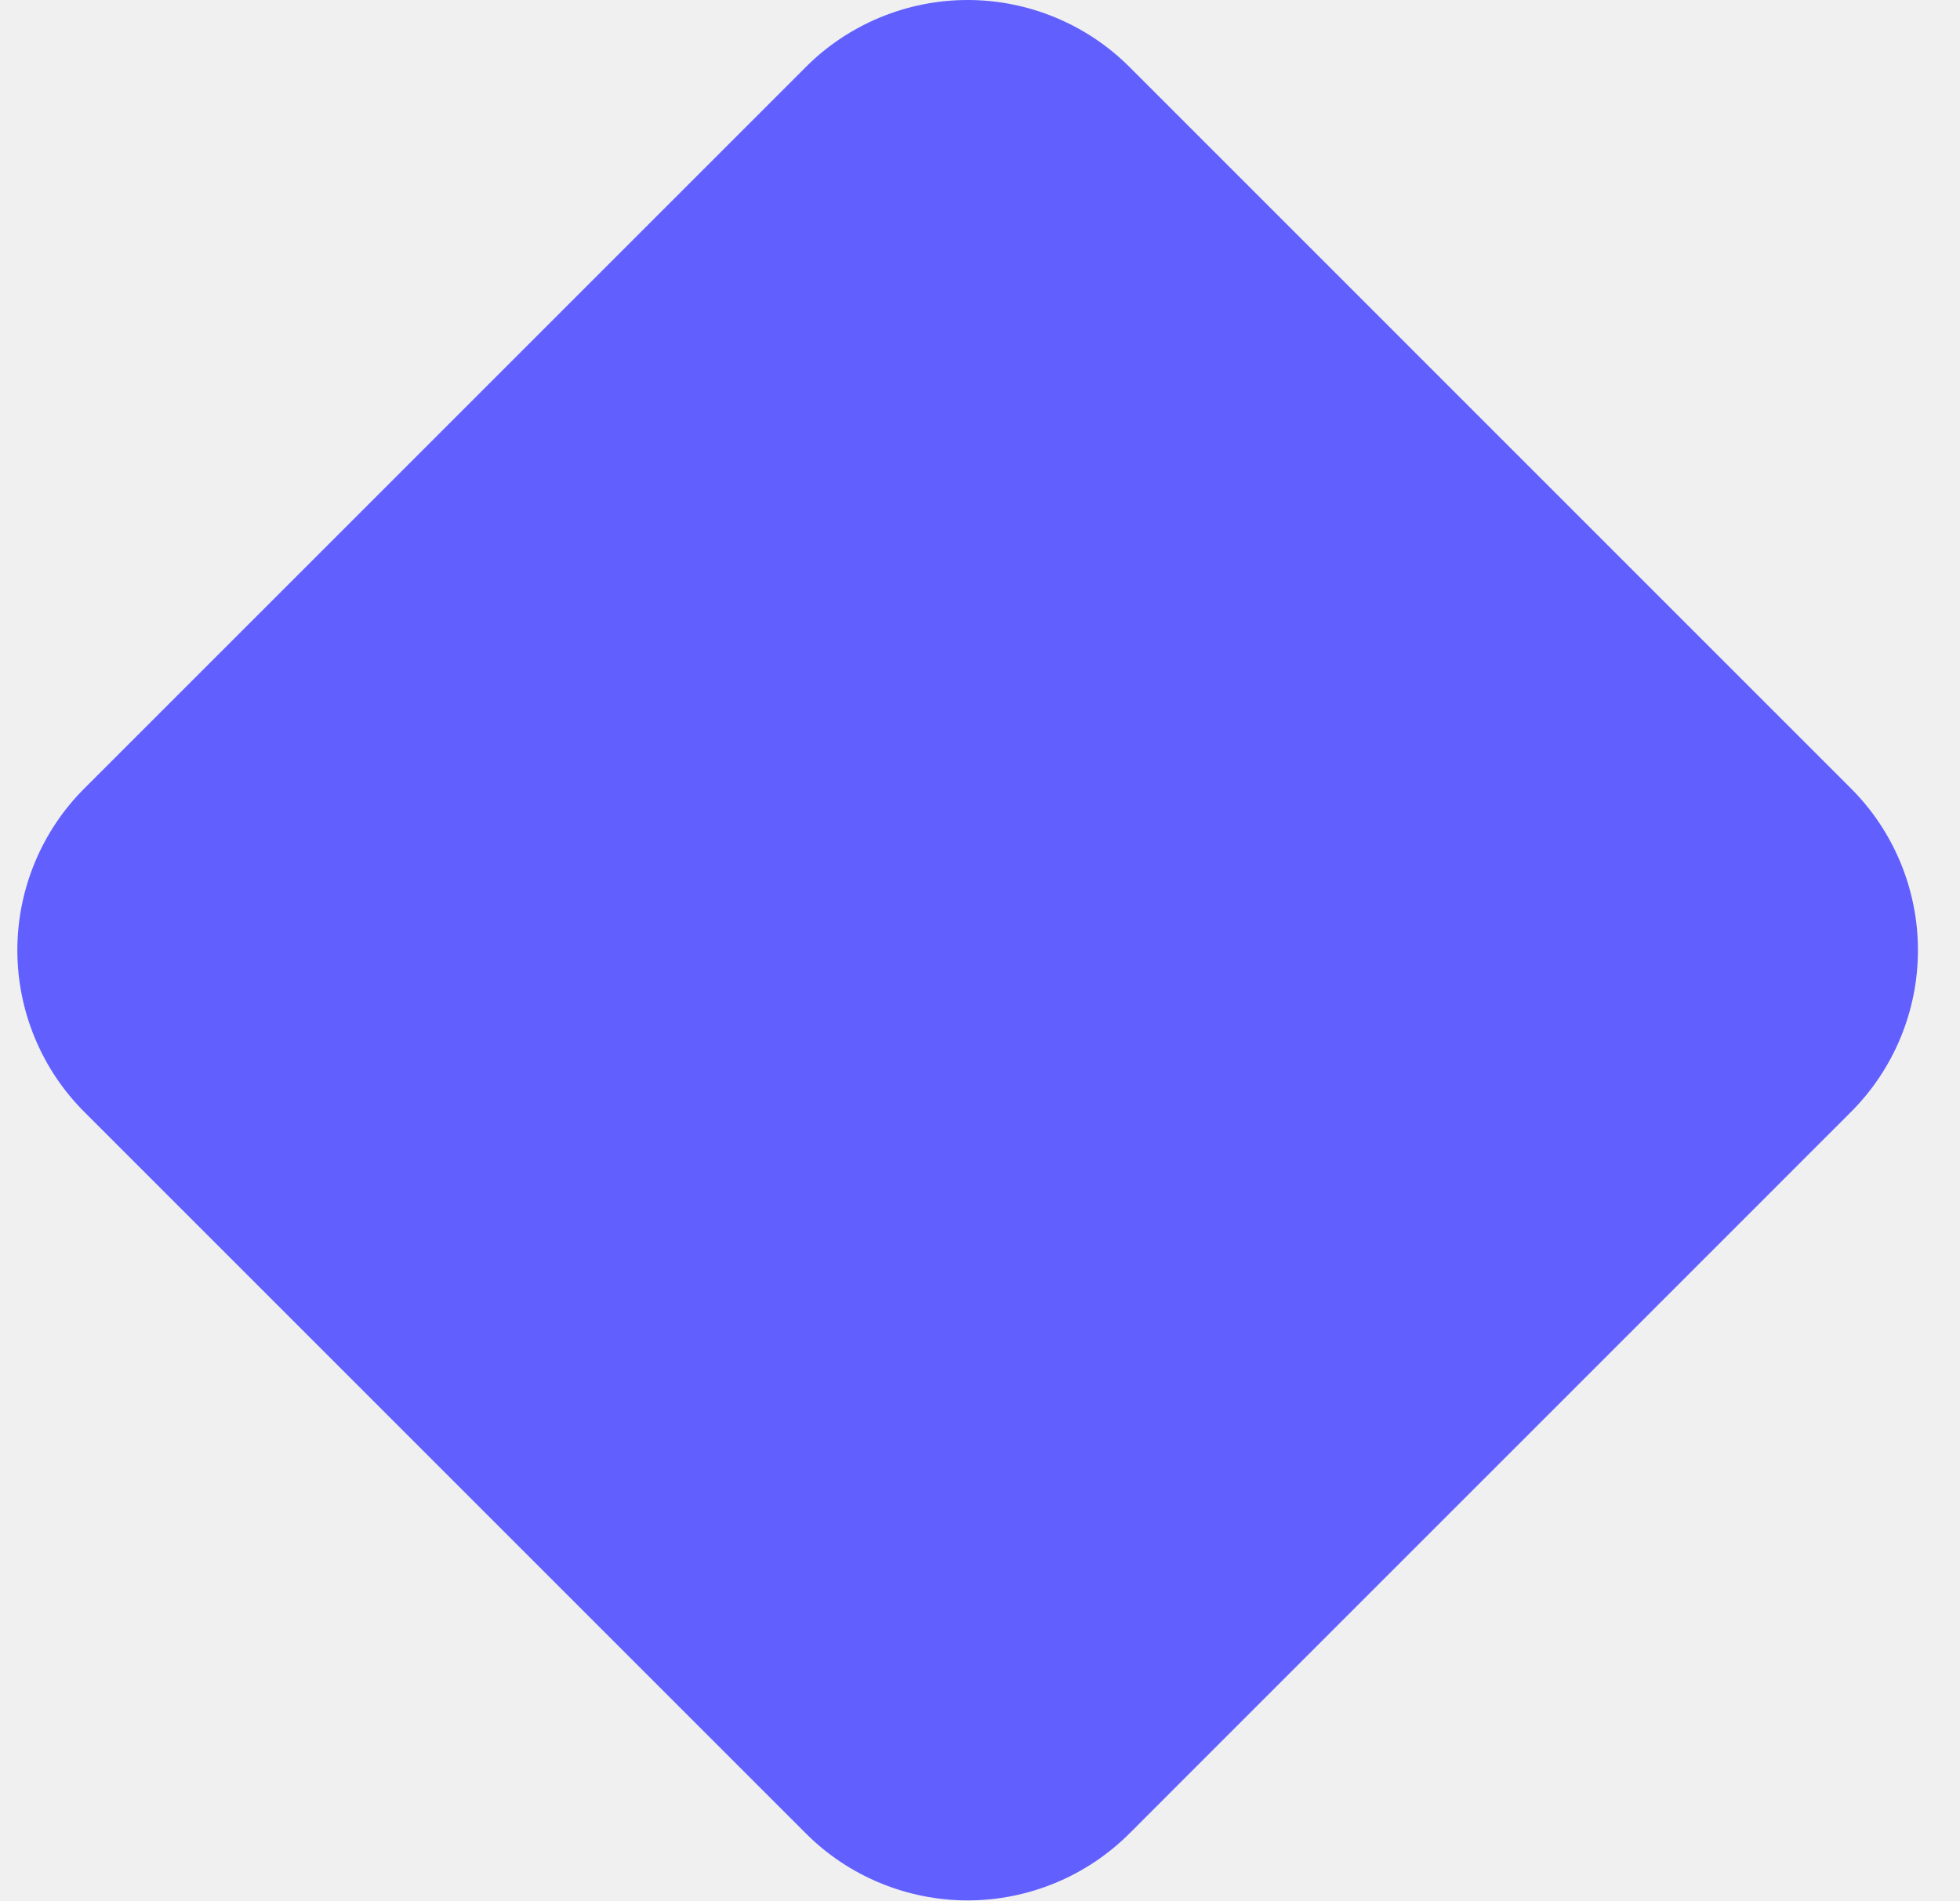
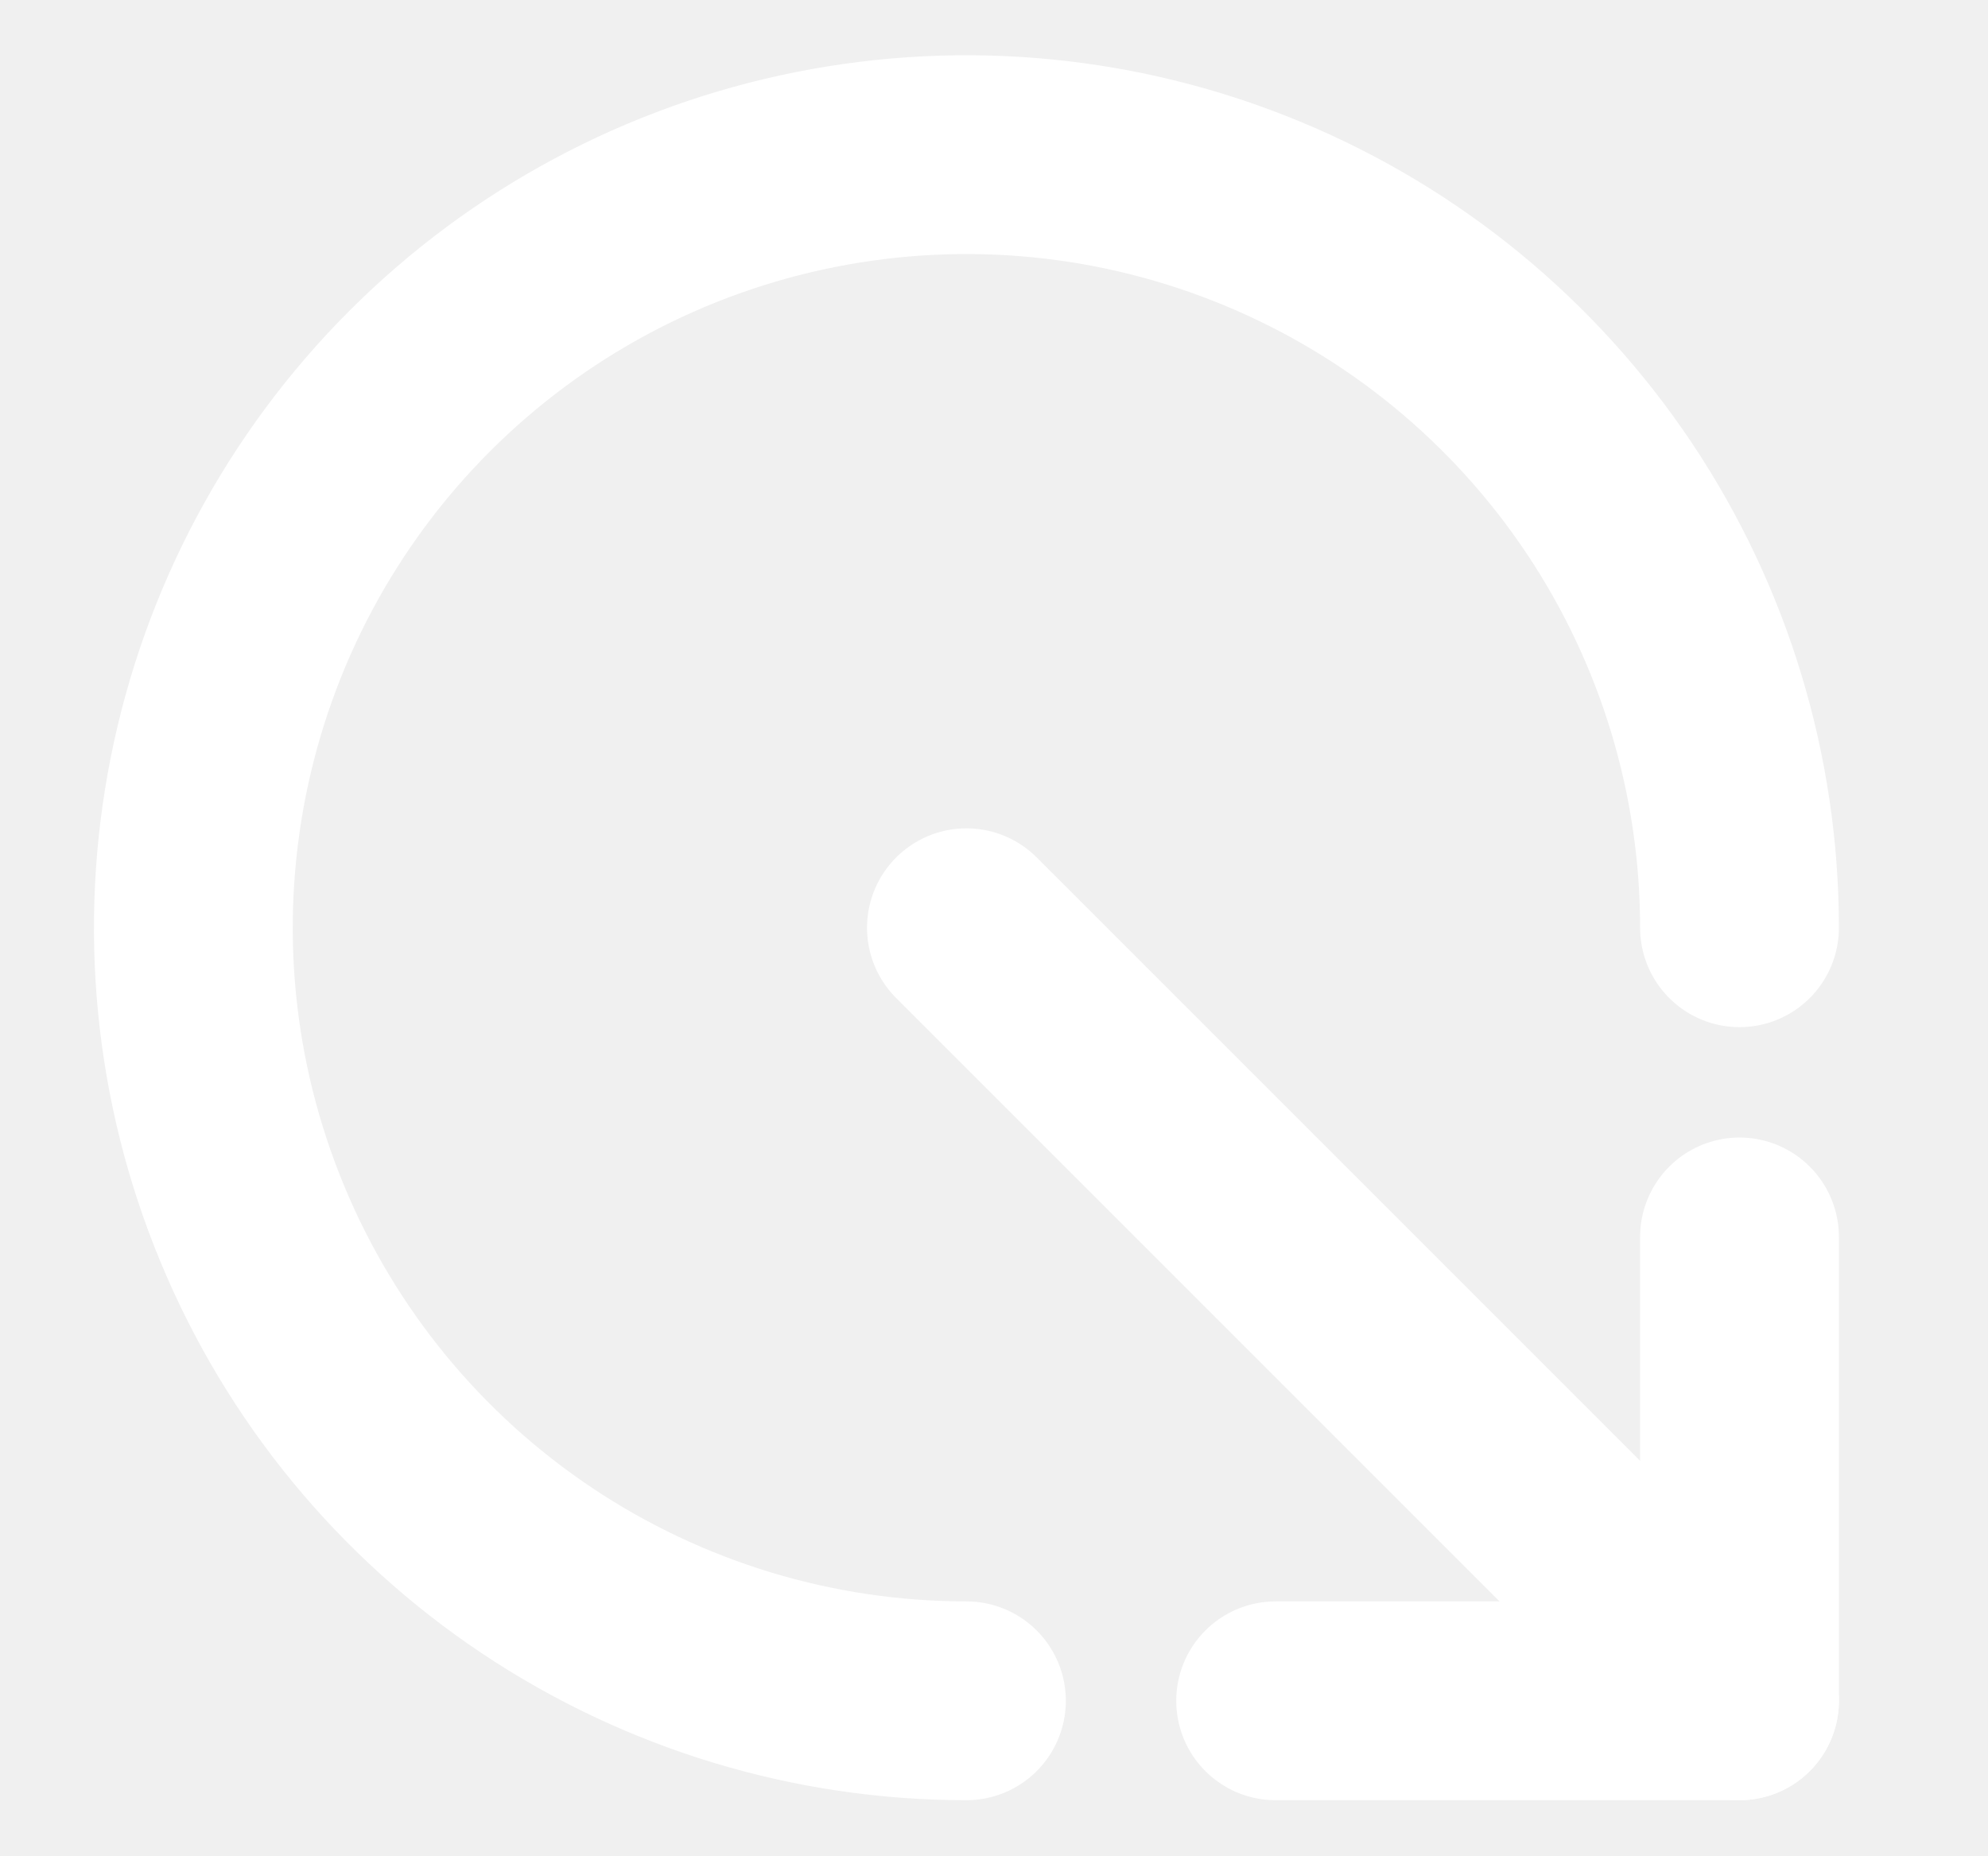
- <svg xmlns="http://www.w3.org/2000/svg" width="33" height="32" viewBox="0 0 33 32" fill="none">
-   <g clip-path="url(#clip0_6954_12169)">
-     <path d="M1.423 13.273C1.064 13.63 0.78 14.056 0.586 14.524C0.392 14.992 0.292 15.493 0.292 16C0.292 16.507 0.392 17.008 0.586 17.476C0.78 17.944 1.064 18.369 1.423 18.727L13.565 30.869C13.922 31.228 14.348 31.512 14.816 31.706C15.284 31.9 15.785 32 16.292 32C16.799 32 17.3 31.9 17.768 31.706C18.236 31.512 18.662 31.228 19.02 30.869L31.161 18.727C31.52 18.369 31.804 17.944 31.998 17.476C32.192 17.008 32.292 16.507 32.292 16C32.292 15.493 32.192 14.992 31.998 14.524C31.804 14.056 31.52 13.63 31.161 13.273L19.02 1.131C18.662 0.772 18.236 0.488 17.768 0.294C17.3 0.1 16.799 0 16.292 0C15.785 0 15.284 0.1 14.816 0.294C14.348 0.488 13.922 0.772 13.565 1.131L1.423 13.273Z" fill="#6160FF" />
+ <svg xmlns="http://www.w3.org/2000/svg" width="15" height="14" viewBox="0 0 15 14" fill="none">
+   <g clip-path="url(#clip0_260_41805)">
+     <path d="M7.292 12.833C6.138 12.833 5.011 12.491 4.051 11.85C3.092 11.209 2.344 10.298 1.903 9.232C1.461 8.166 1.346 6.994 1.571 5.862C1.796 4.73 2.351 3.691 3.167 2.875C3.983 2.059 5.022 1.504 6.154 1.279C7.286 1.054 8.458 1.169 9.524 1.611C10.59 2.052 11.501 2.8 12.142 3.759C12.783 4.718 13.125 5.846 13.125 7" stroke="white" stroke-width="1.5" stroke-linecap="round" stroke-linejoin="round" />
+     <path d="M13.125 12.833L7.292 7" stroke="white" stroke-width="1.5" stroke-linecap="round" stroke-linejoin="round" />
+     <path d="M13.125 9.333V12.833H9.625" stroke="white" stroke-width="1.5" stroke-linecap="round" stroke-linejoin="round" />
  </g>
  <defs>
-     <clipPath id="clip0_6954_12169">
-       <rect width="32" height="32" fill="white" transform="translate(0.291992)" />
+     <clipPath id="clip0_260_41805">
+       <rect width="14" height="14" fill="white" transform="translate(0.291992)" />
    </clipPath>
  </defs>
</svg>
